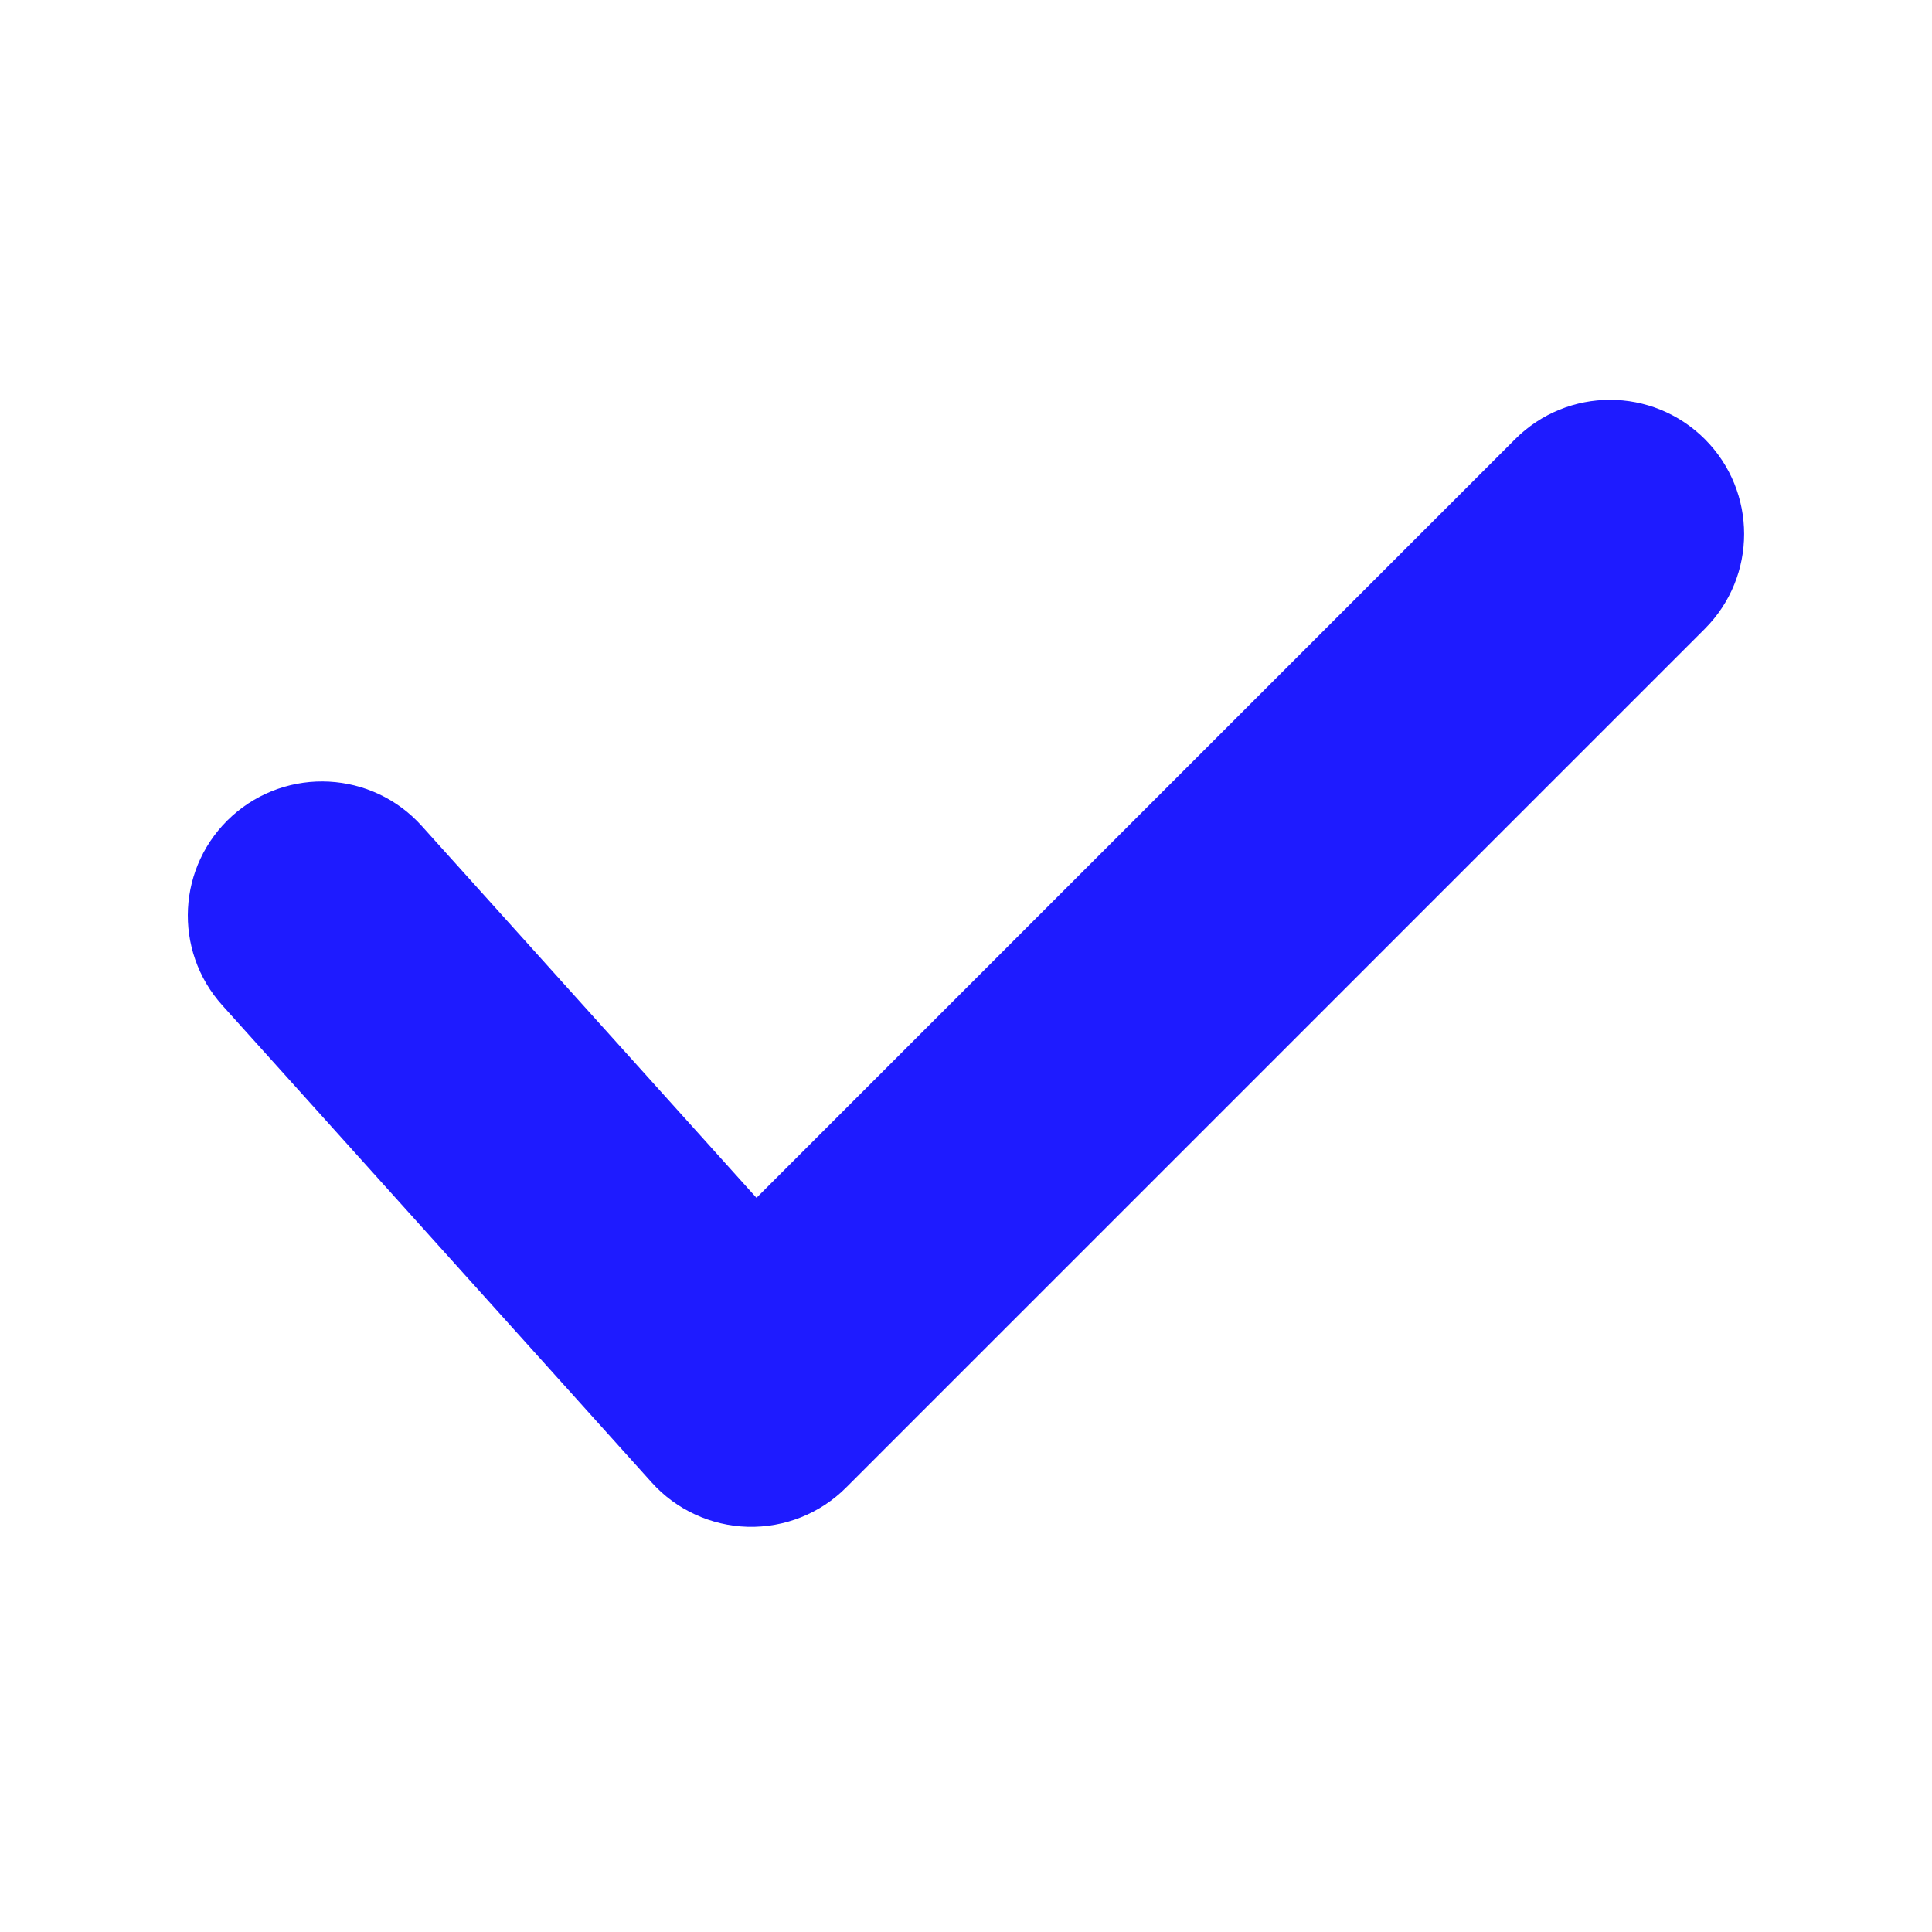
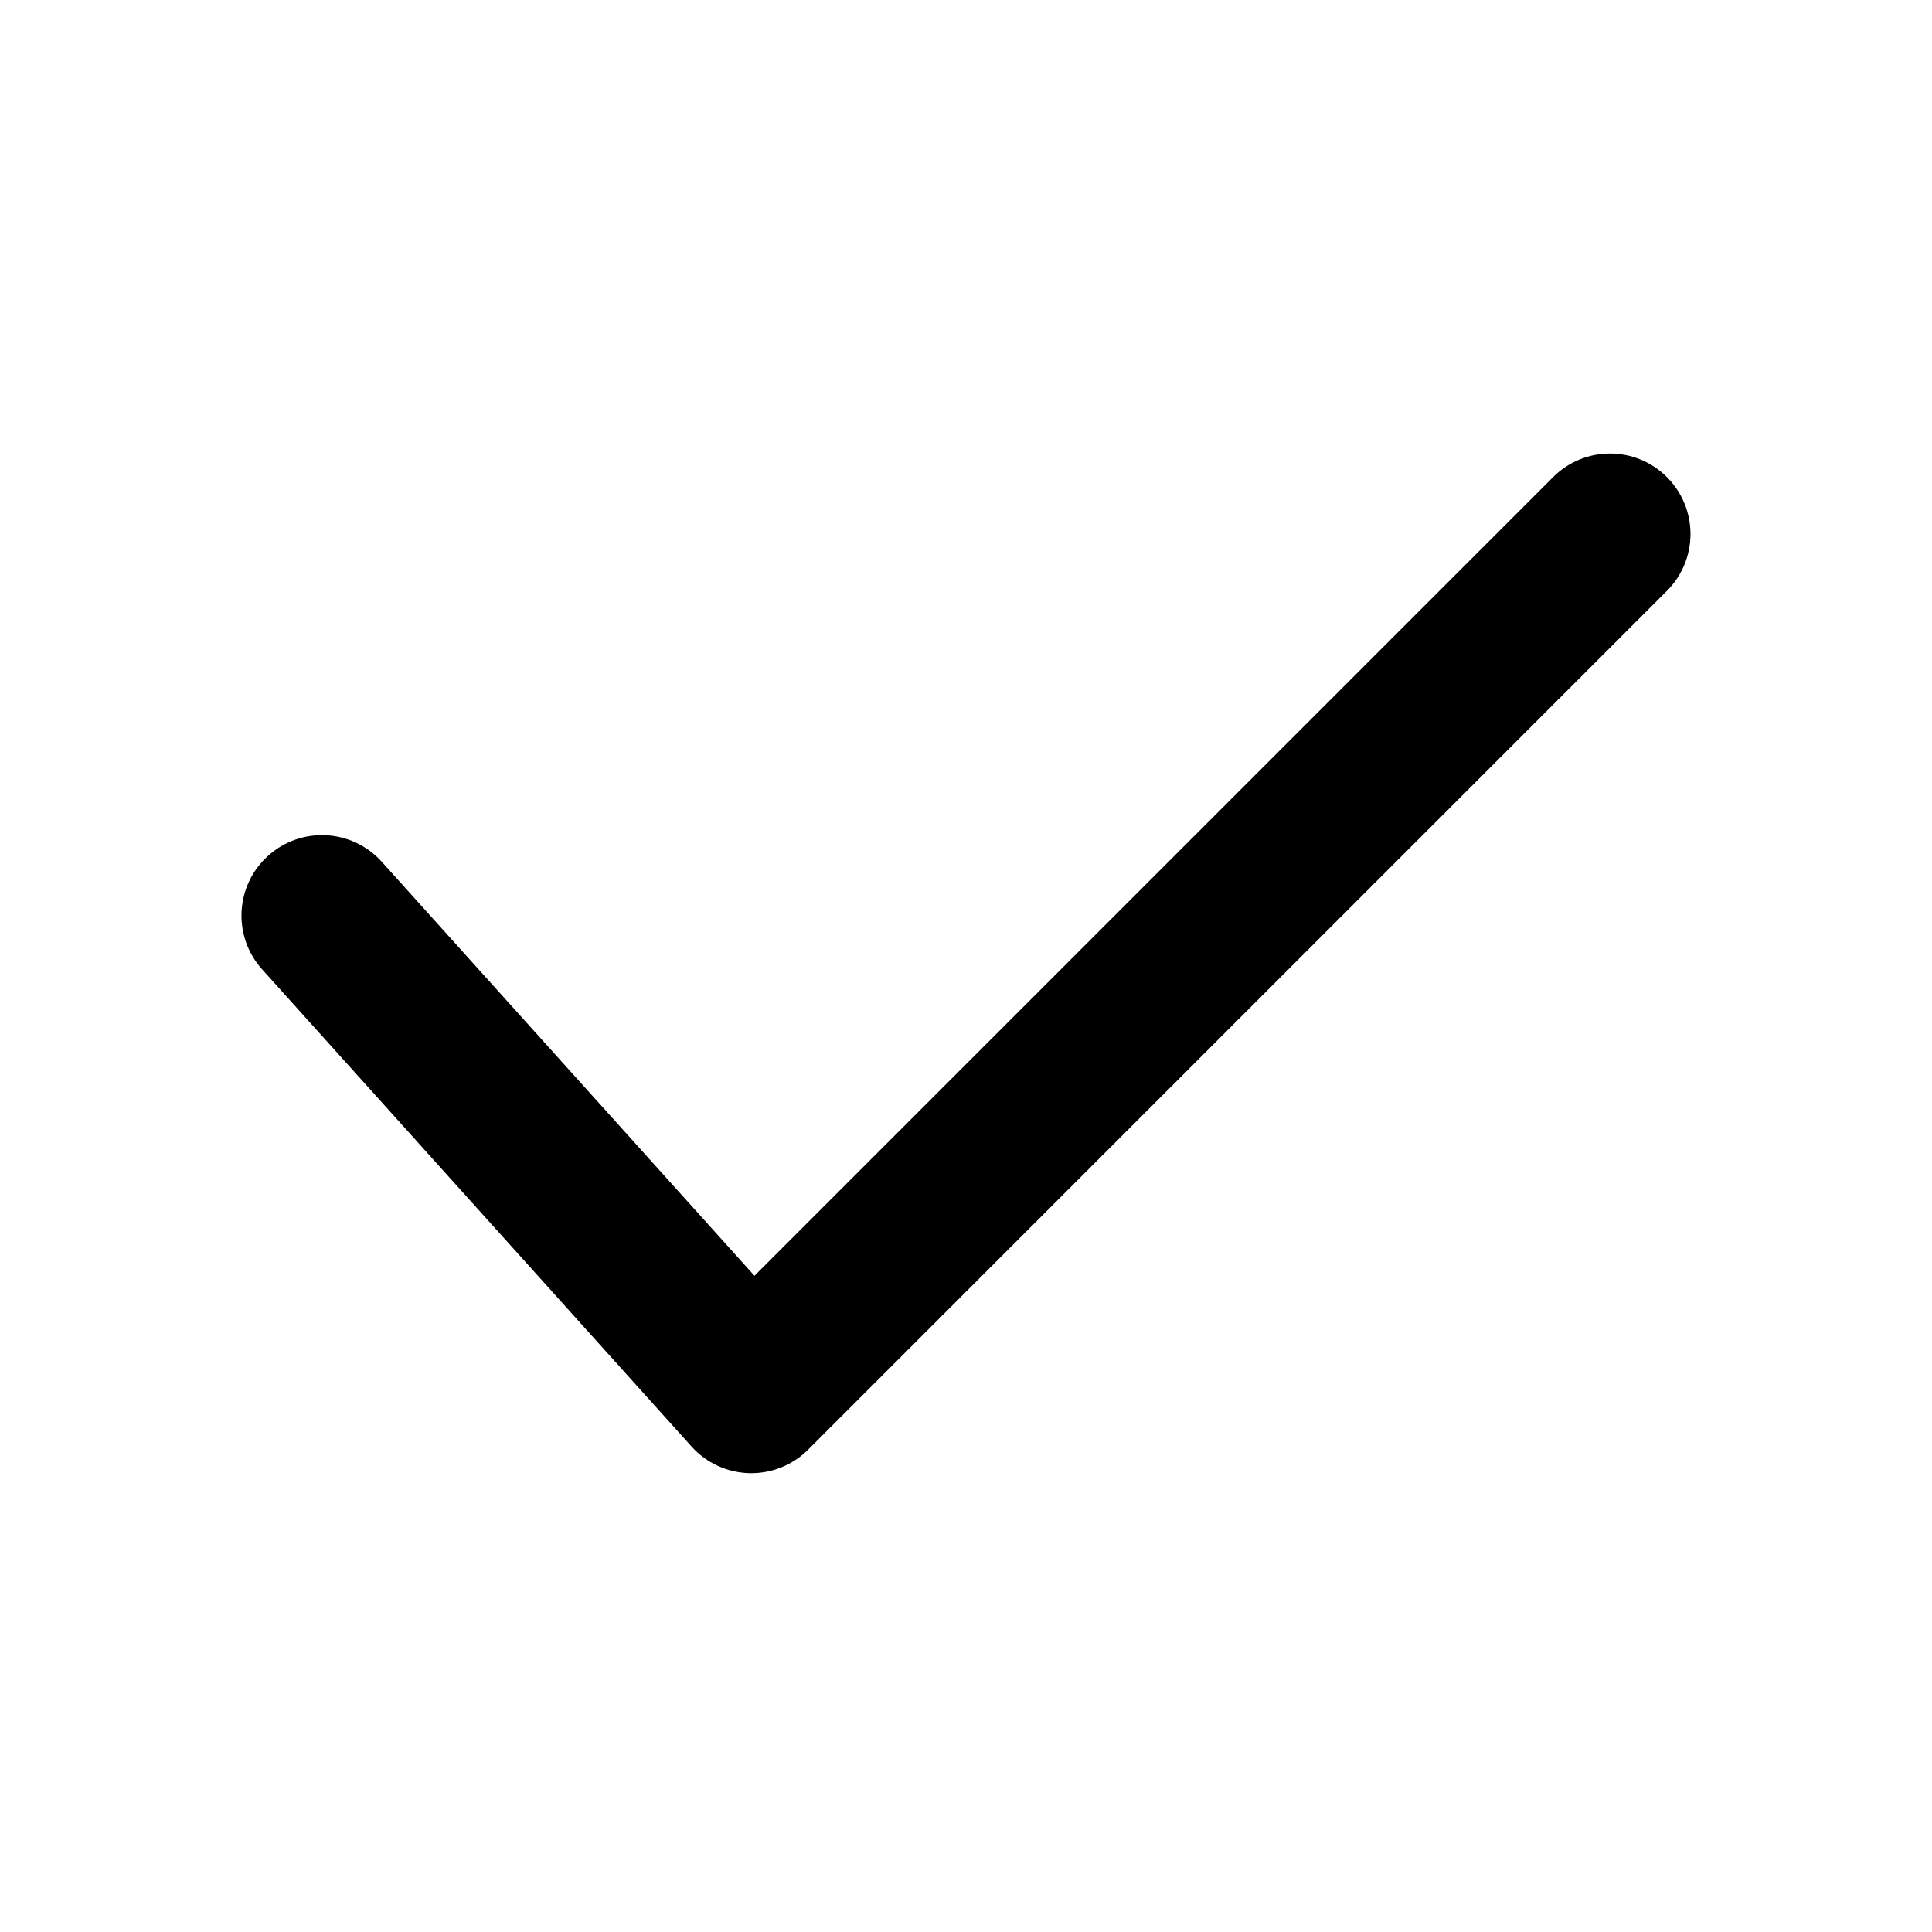
- <svg xmlns="http://www.w3.org/2000/svg" width="18" height="18" viewBox="0 0 18 18" fill="none">
-   <path fill-rule="evenodd" clip-rule="evenodd" d="M2.498 7.973C2.806 7.696 3.28 7.721 3.557 8.029L7.029 11.886L14.47 4.445C14.763 4.152 15.237 4.152 15.53 4.445C15.823 4.738 15.823 5.212 15.53 5.505L7.53 13.505C7.385 13.651 7.186 13.73 6.98 13.725C6.775 13.719 6.58 13.63 6.443 13.477L2.443 9.032C2.165 8.724 2.19 8.25 2.498 7.973Z" fill="#1E1BFF" stroke="#1E1BFF" style="fill:#1E1BFF;fill:color(display-p3 0.119 0.106 1);fill-opacity:1;stroke:#1E1BFF;stroke:color(display-p3 0.119 0.106 1);stroke-opacity:1;" stroke-linecap="round" stroke-linejoin="round" />
+ <svg xmlns="http://www.w3.org/2000/svg" width="18" height="18" viewBox="0 0 18 18" fill="currentColor">
+   <path fill-rule="evenodd" clip-rule="evenodd" d="M2.498 7.973C2.806 7.696 3.28 7.721 3.557 8.029L7.029 11.886L14.47 4.445C14.763 4.152 15.237 4.152 15.53 4.445C15.823 4.738 15.823 5.212 15.53 5.505L7.53 13.505C7.385 13.651 7.186 13.73 6.98 13.725C6.775 13.719 6.58 13.63 6.443 13.477L2.443 9.032C2.165 8.724 2.19 8.25 2.498 7.973Z" stroke-linecap="round" stroke-linejoin="round" />
</svg>
